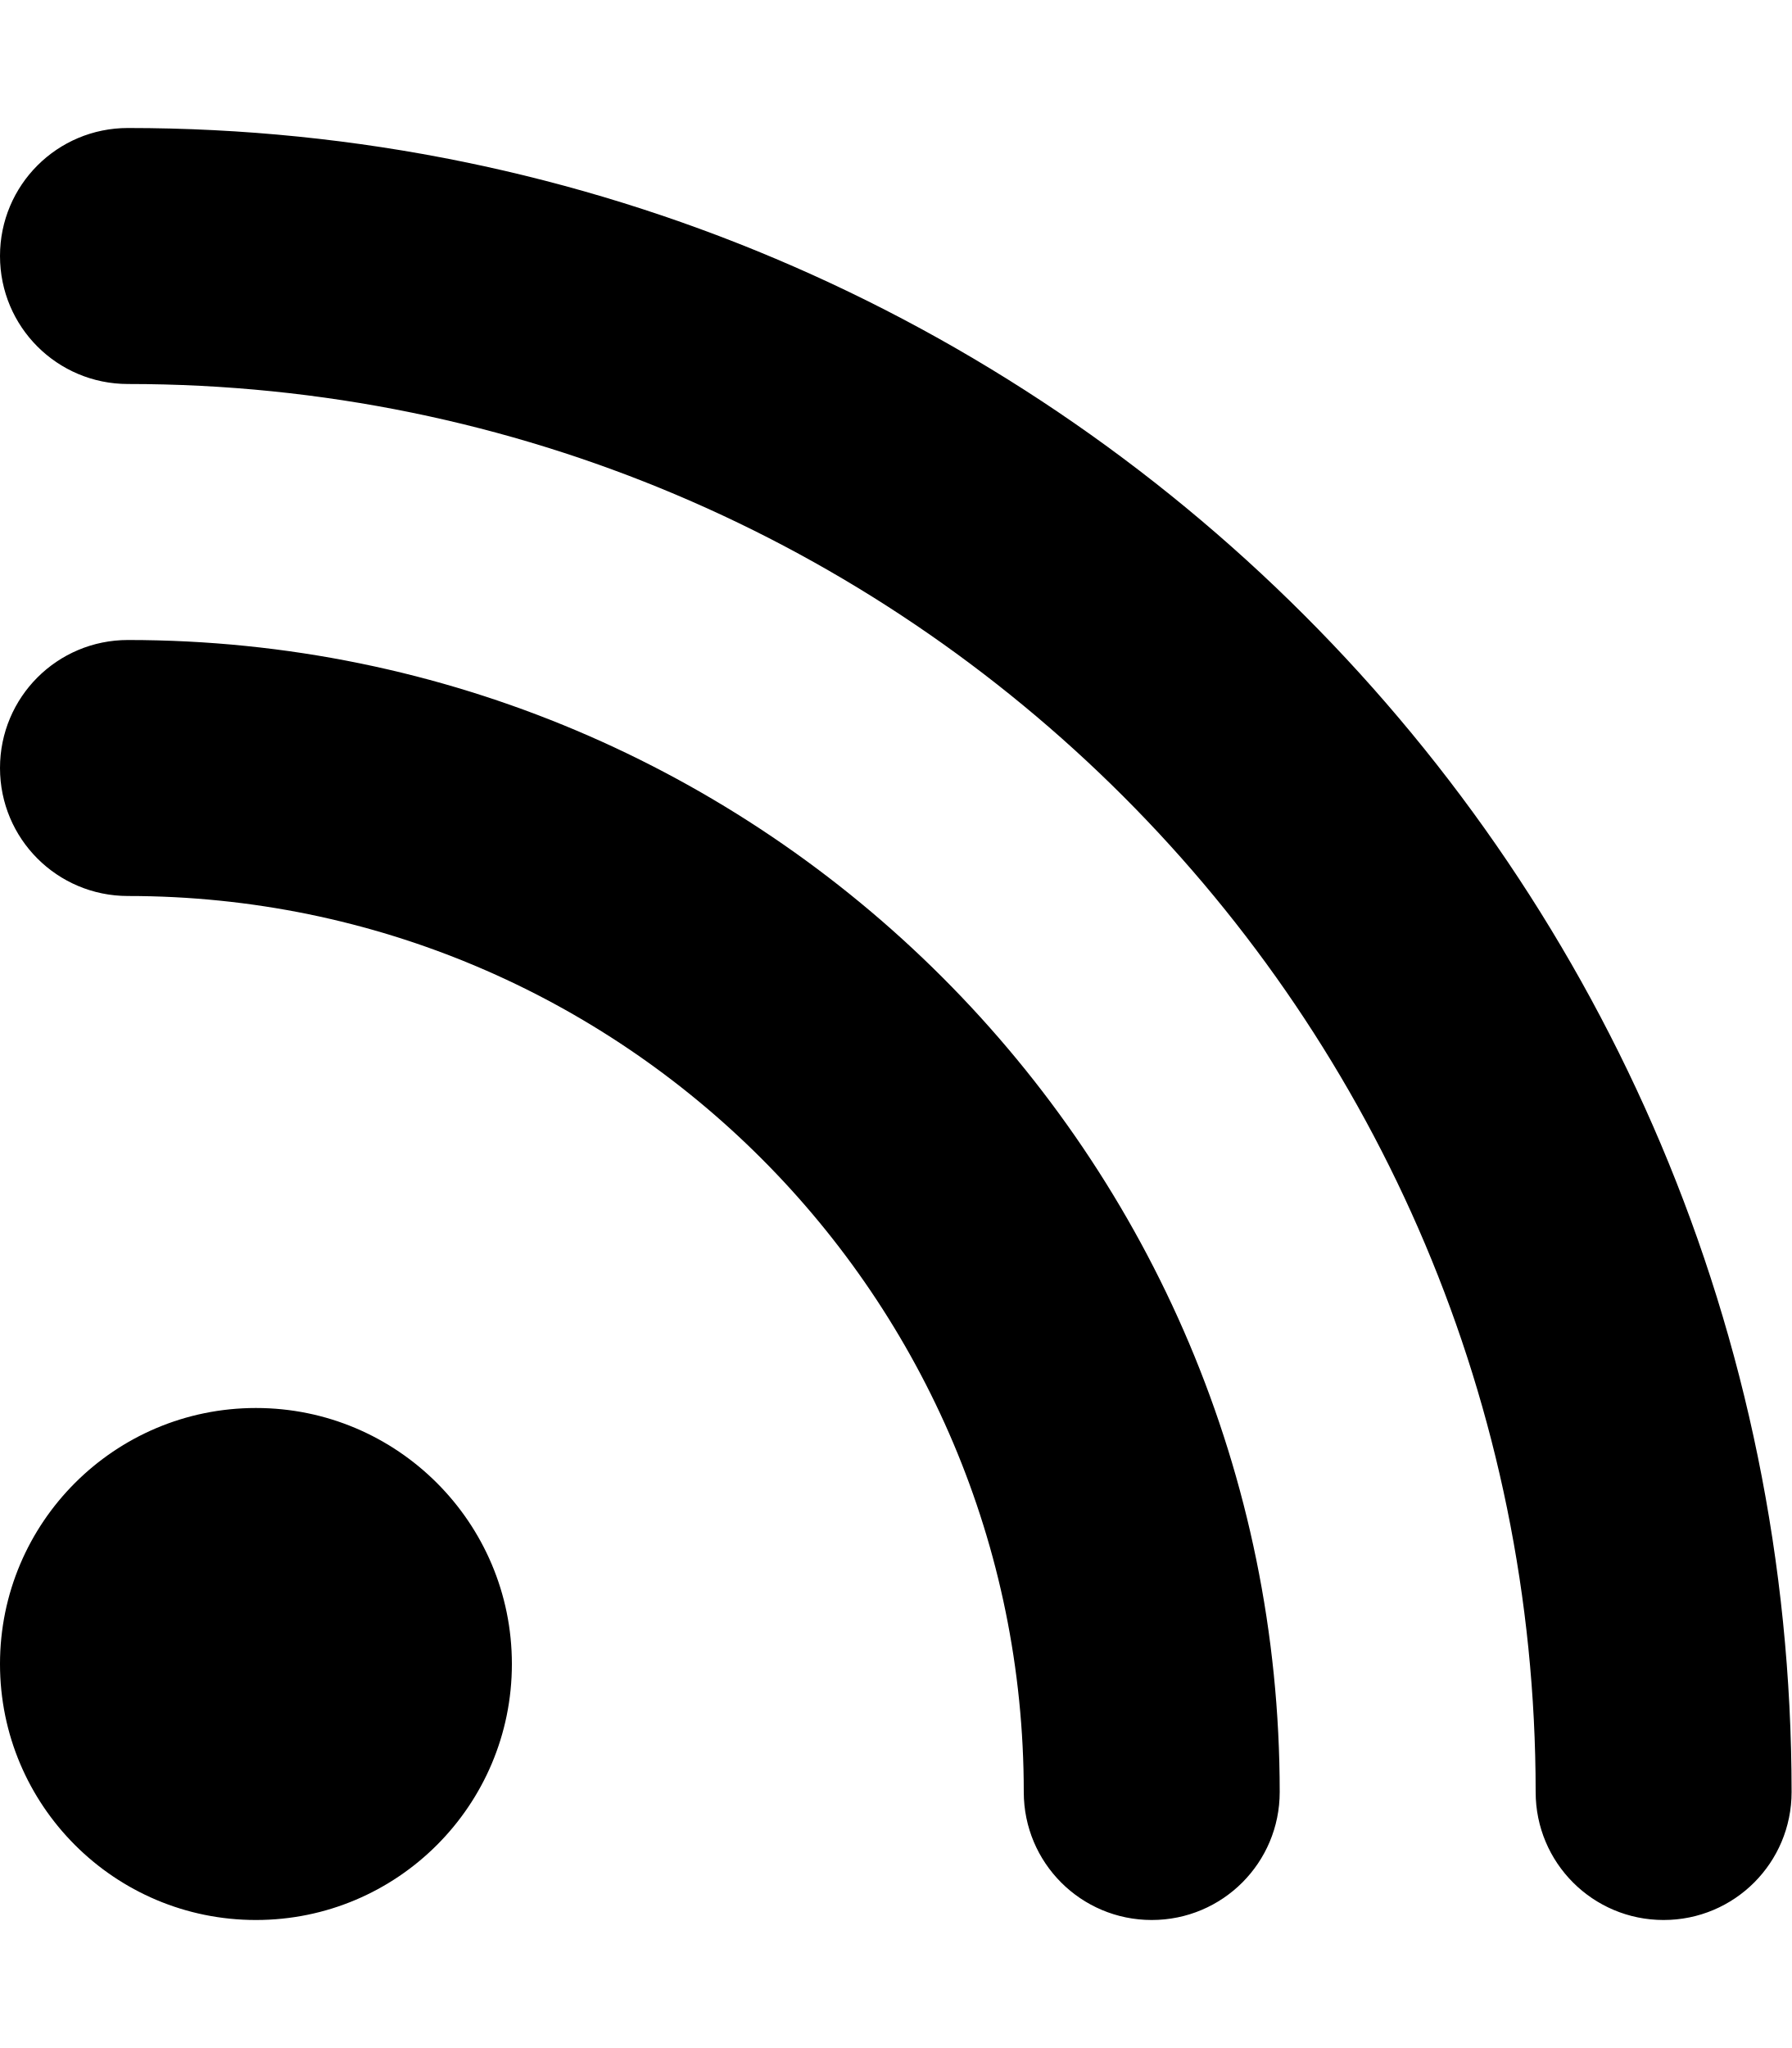
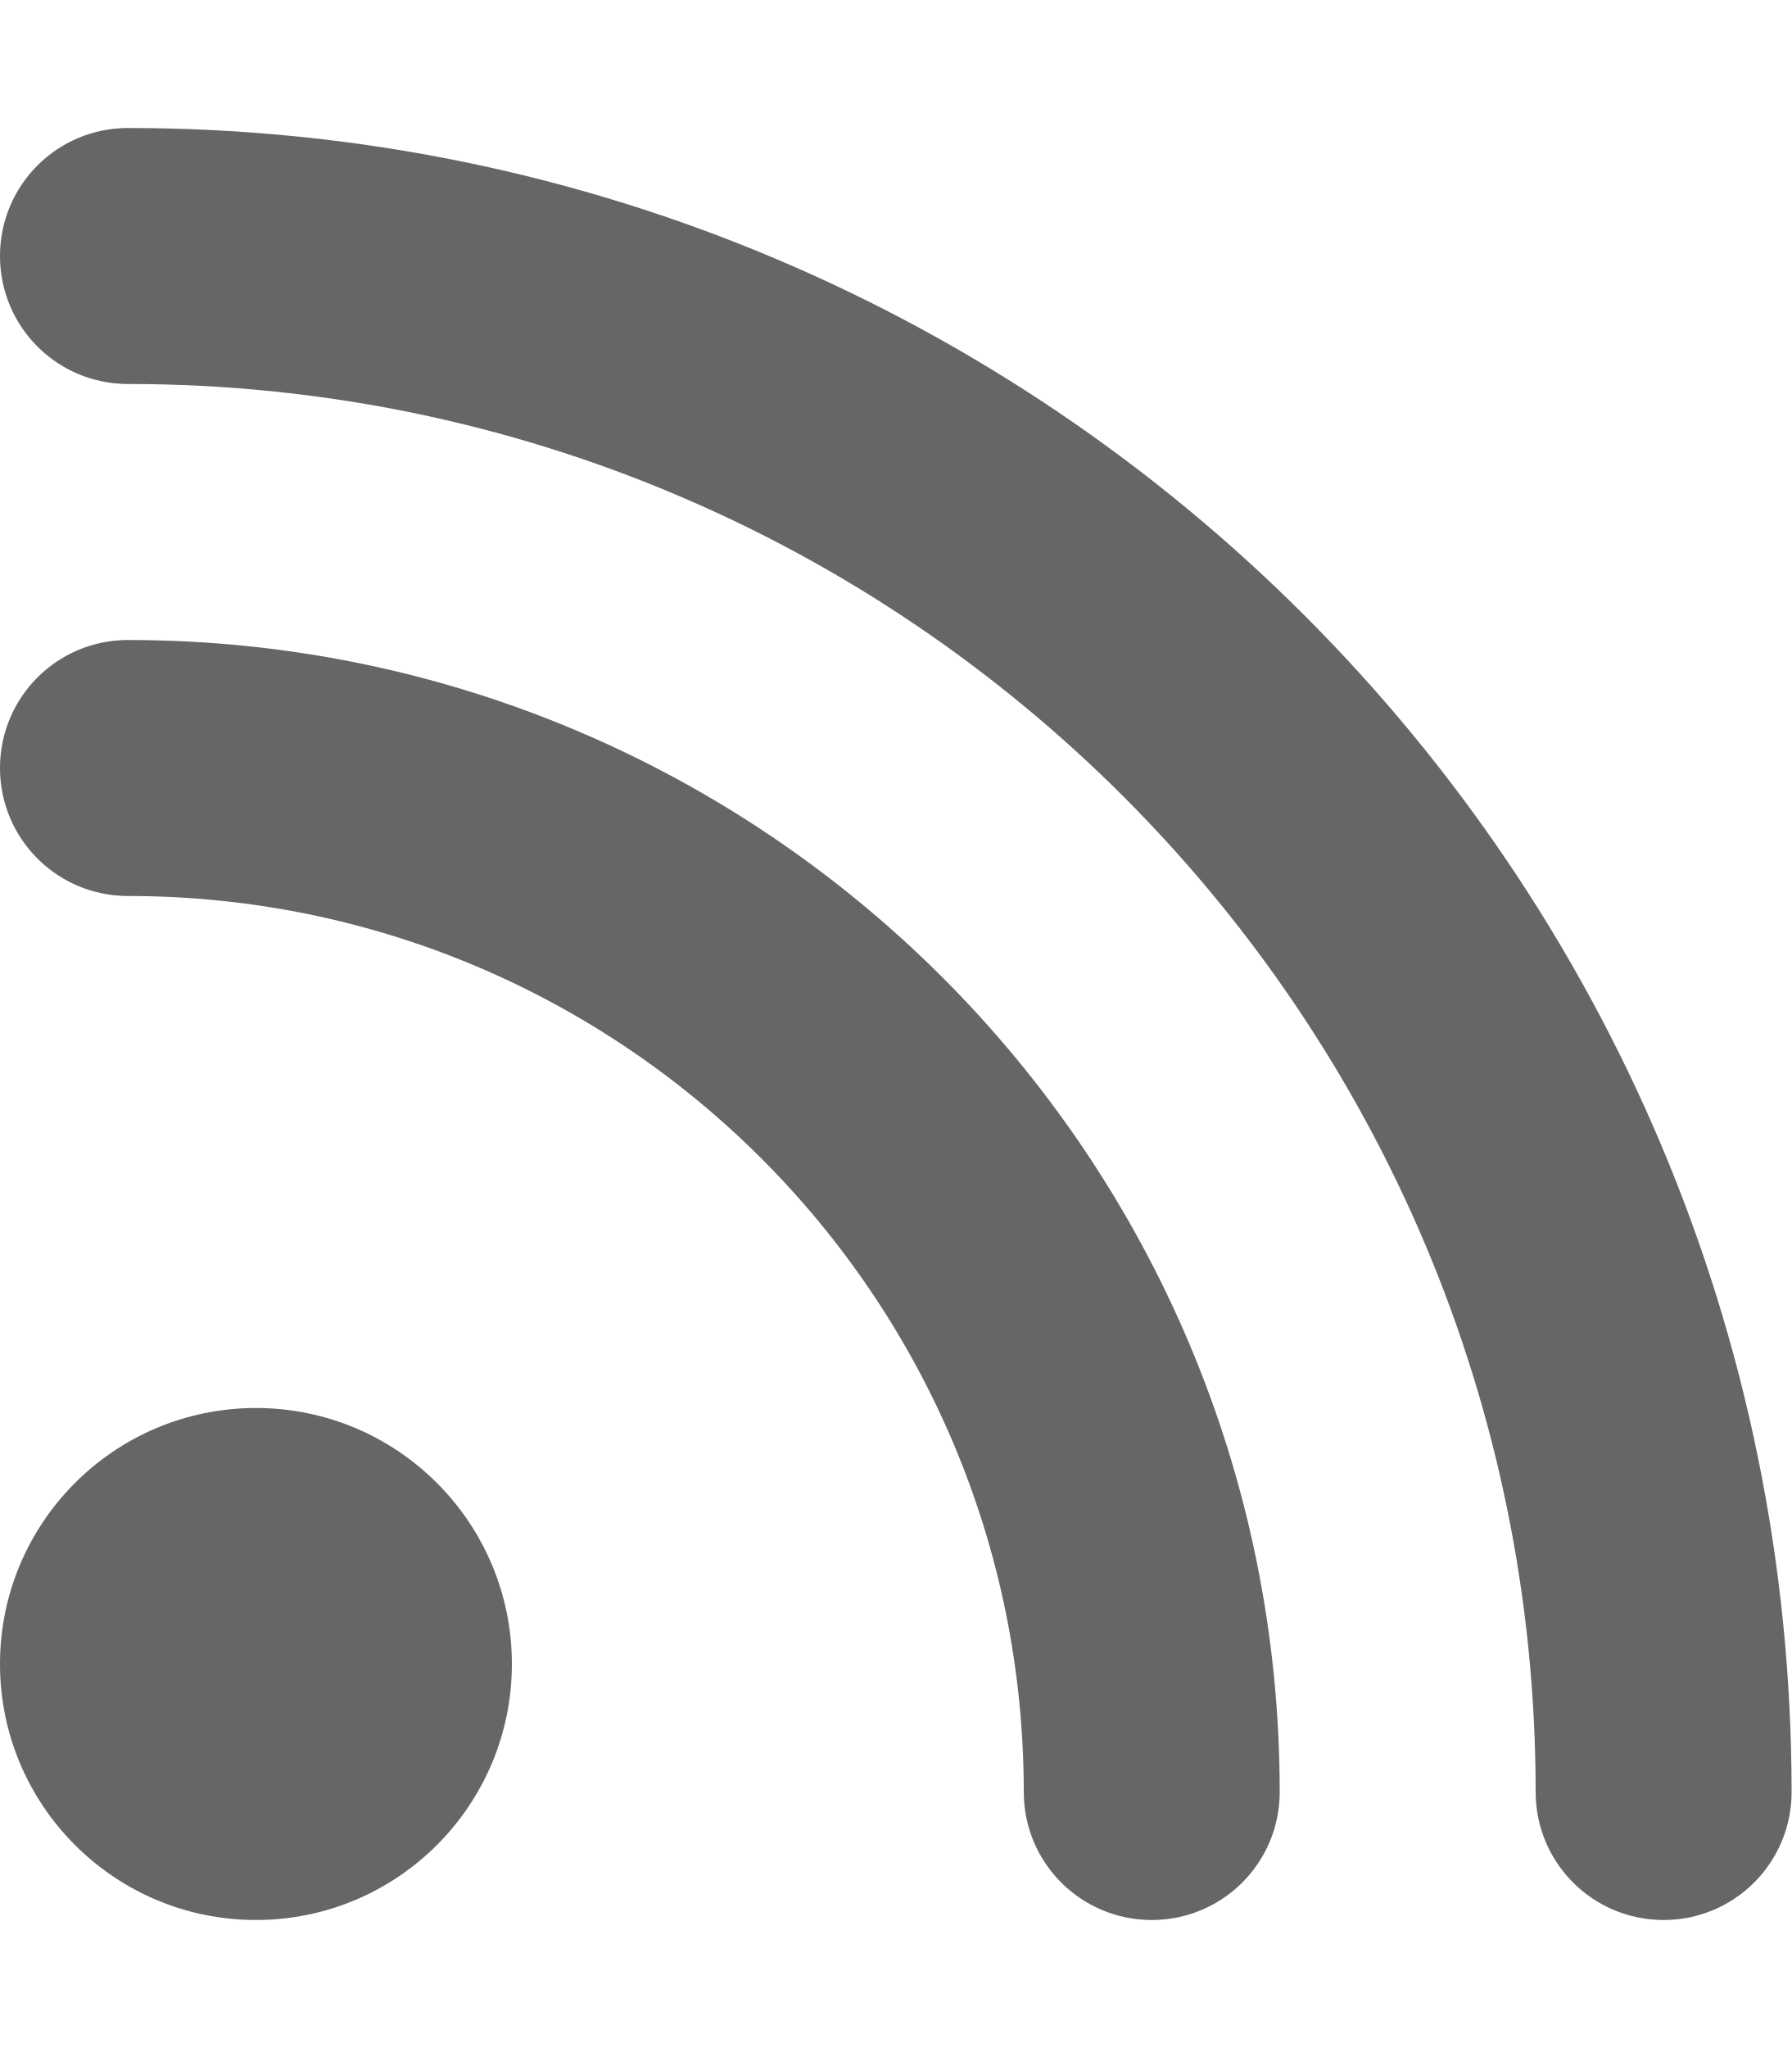
<svg xmlns="http://www.w3.org/2000/svg" viewBox="0 0 448 512">
-   <path d="M0 64C0 46.3 14.3 32 32 32c229.8 0 416 186.2 416 416c0 17.7-14.3 32-32 32s-32-14.3-32-32C384 253.6 226.4 96 32 96C14.3 96 0 81.7 0 64zM0 416a64 64 0 1 1 128 0A64 64 0 1 1 0 416zM32 160c159.1 0 288 128.9 288 288c0 17.7-14.3 32-32 32s-32-14.3-32-32c0-123.7-100.3-224-224-224c-17.7 0-32-14.3-32-32s14.3-32 32-32z" />
+   <path fill="#666" d="M0 64C0 46.3 14.3 32 32 32c229.8 0 416 186.2 416 416c0 17.7-14.3 32-32 32s-32-14.3-32-32C384 253.6 226.4 96 32 96C14.3 96 0 81.7 0 64zM0 416a64 64 0 1 1 128 0A64 64 0 1 1 0 416zM32 160c159.1 0 288 128.9 288 288c0 17.7-14.3 32-32 32s-32-14.3-32-32c0-123.7-100.3-224-224-224c-17.7 0-32-14.3-32-32s14.3-32 32-32z" />
</svg>
